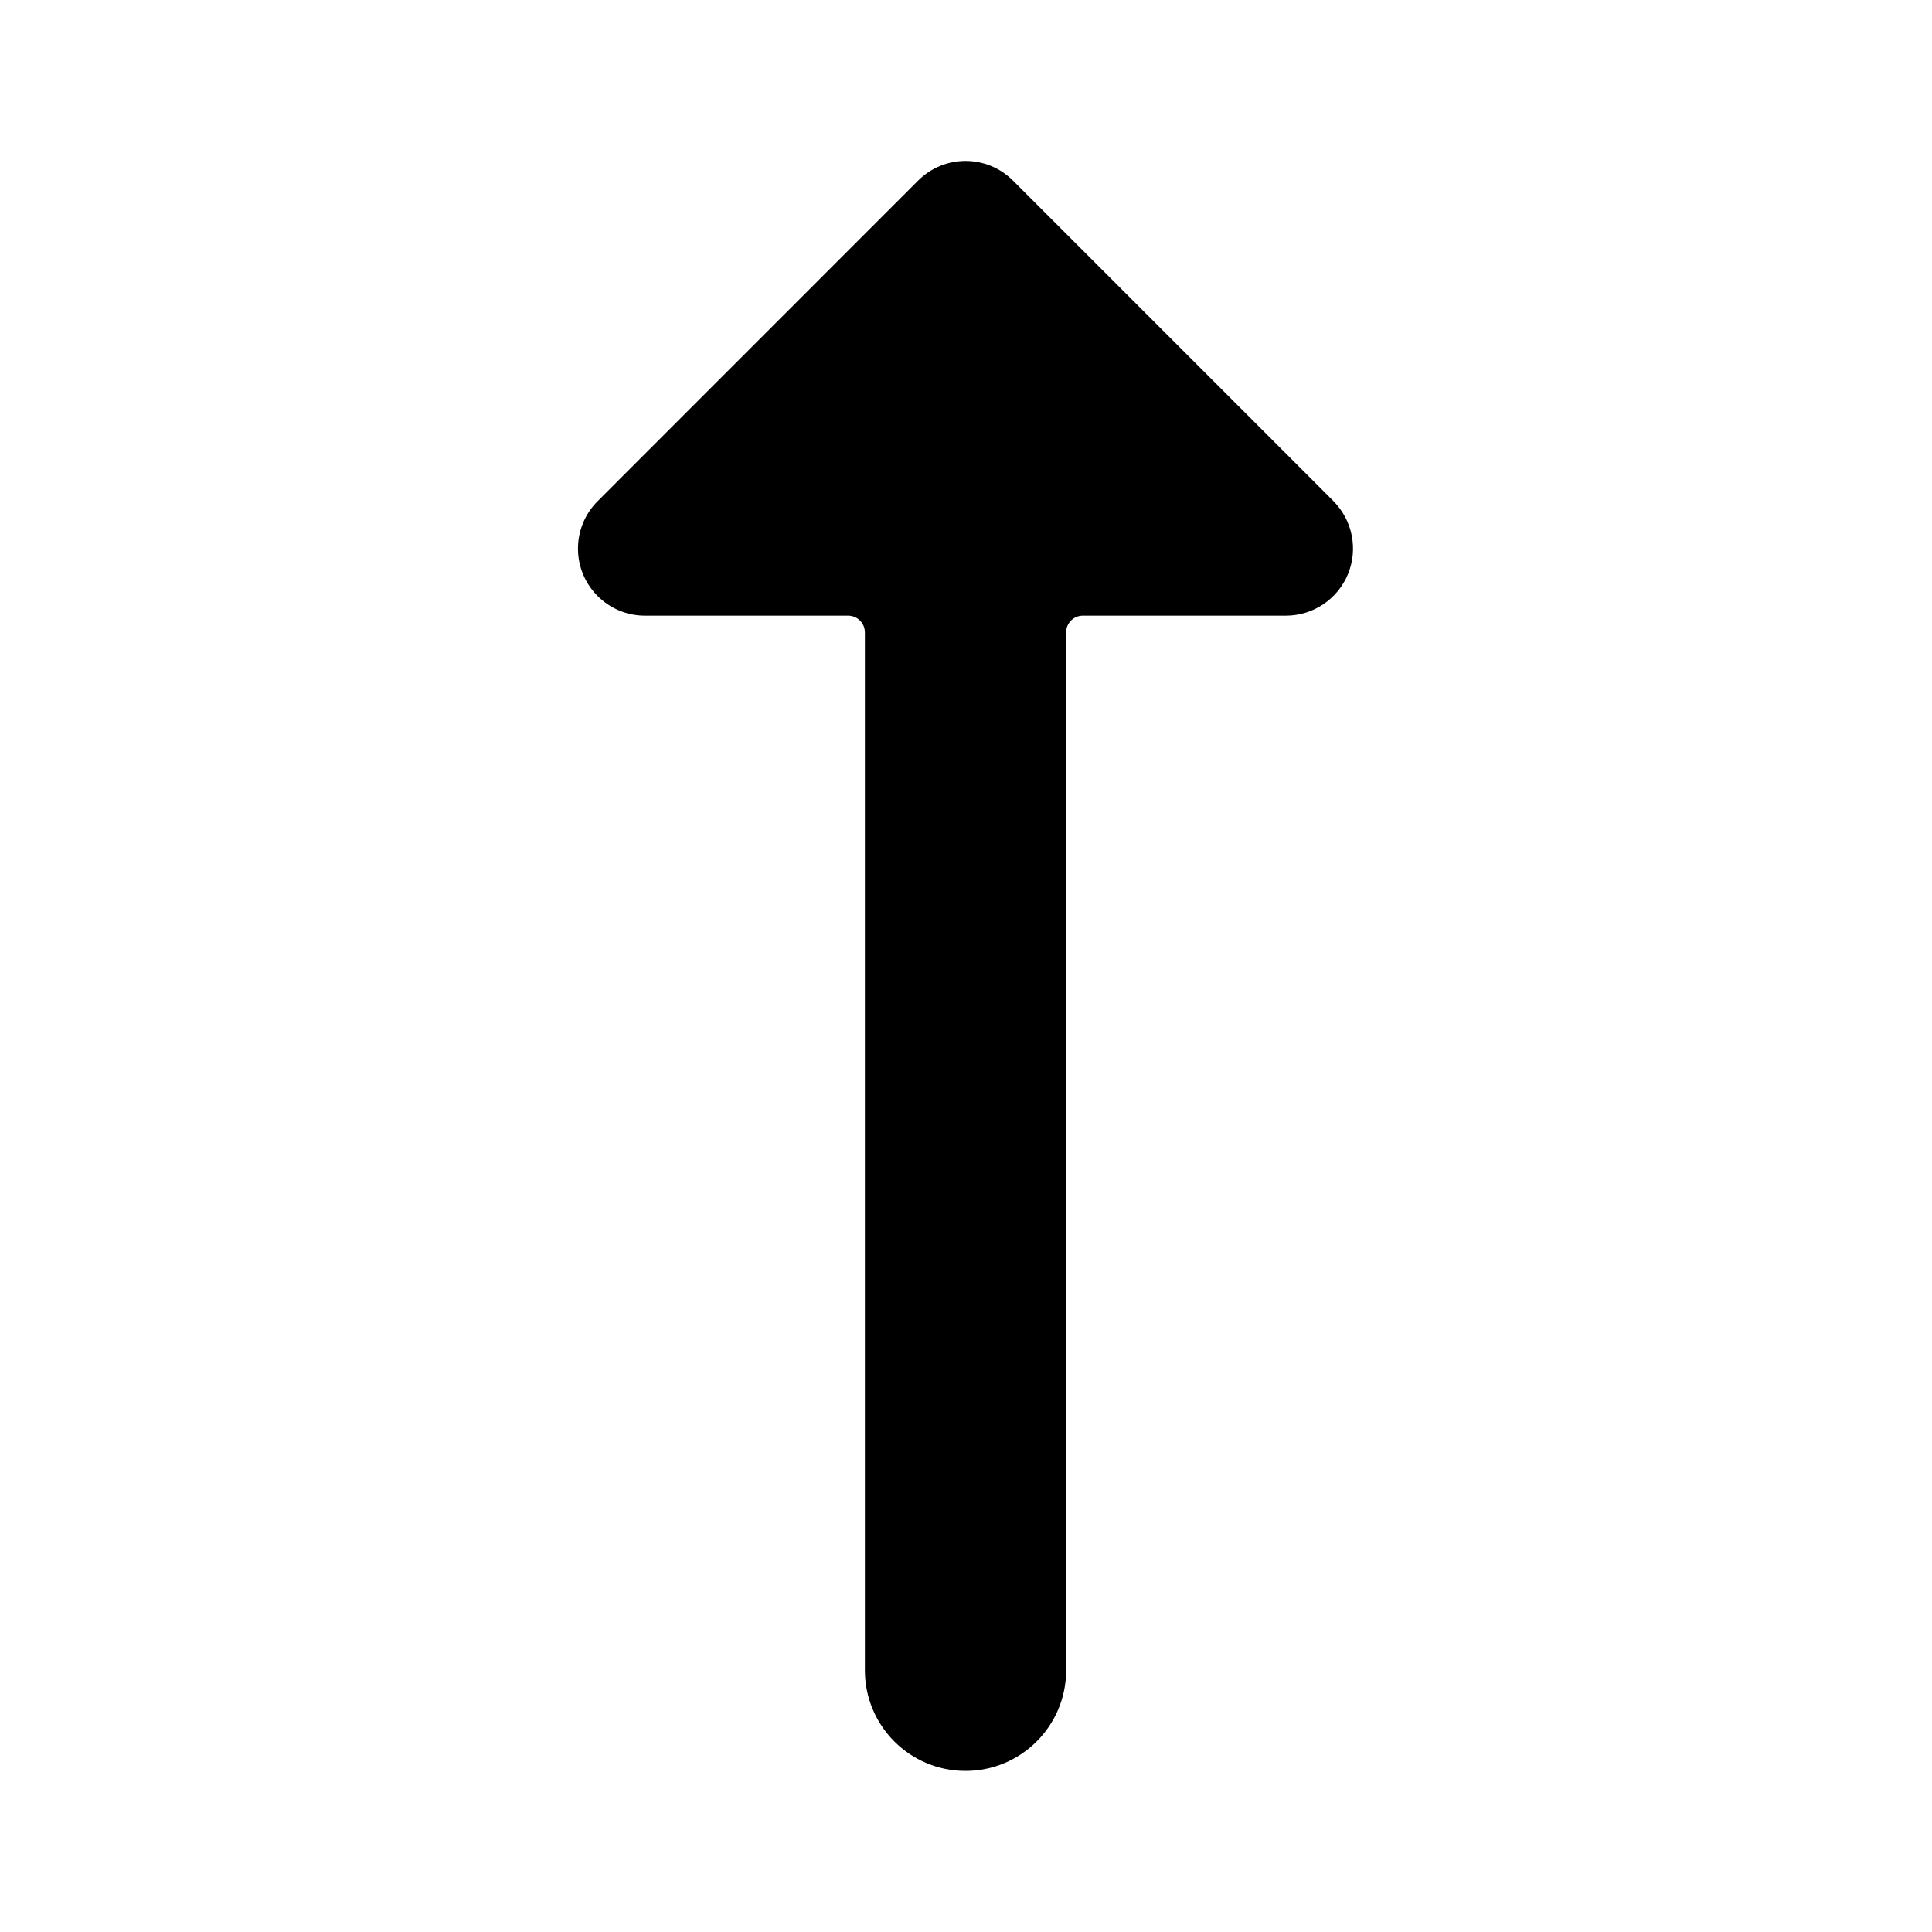
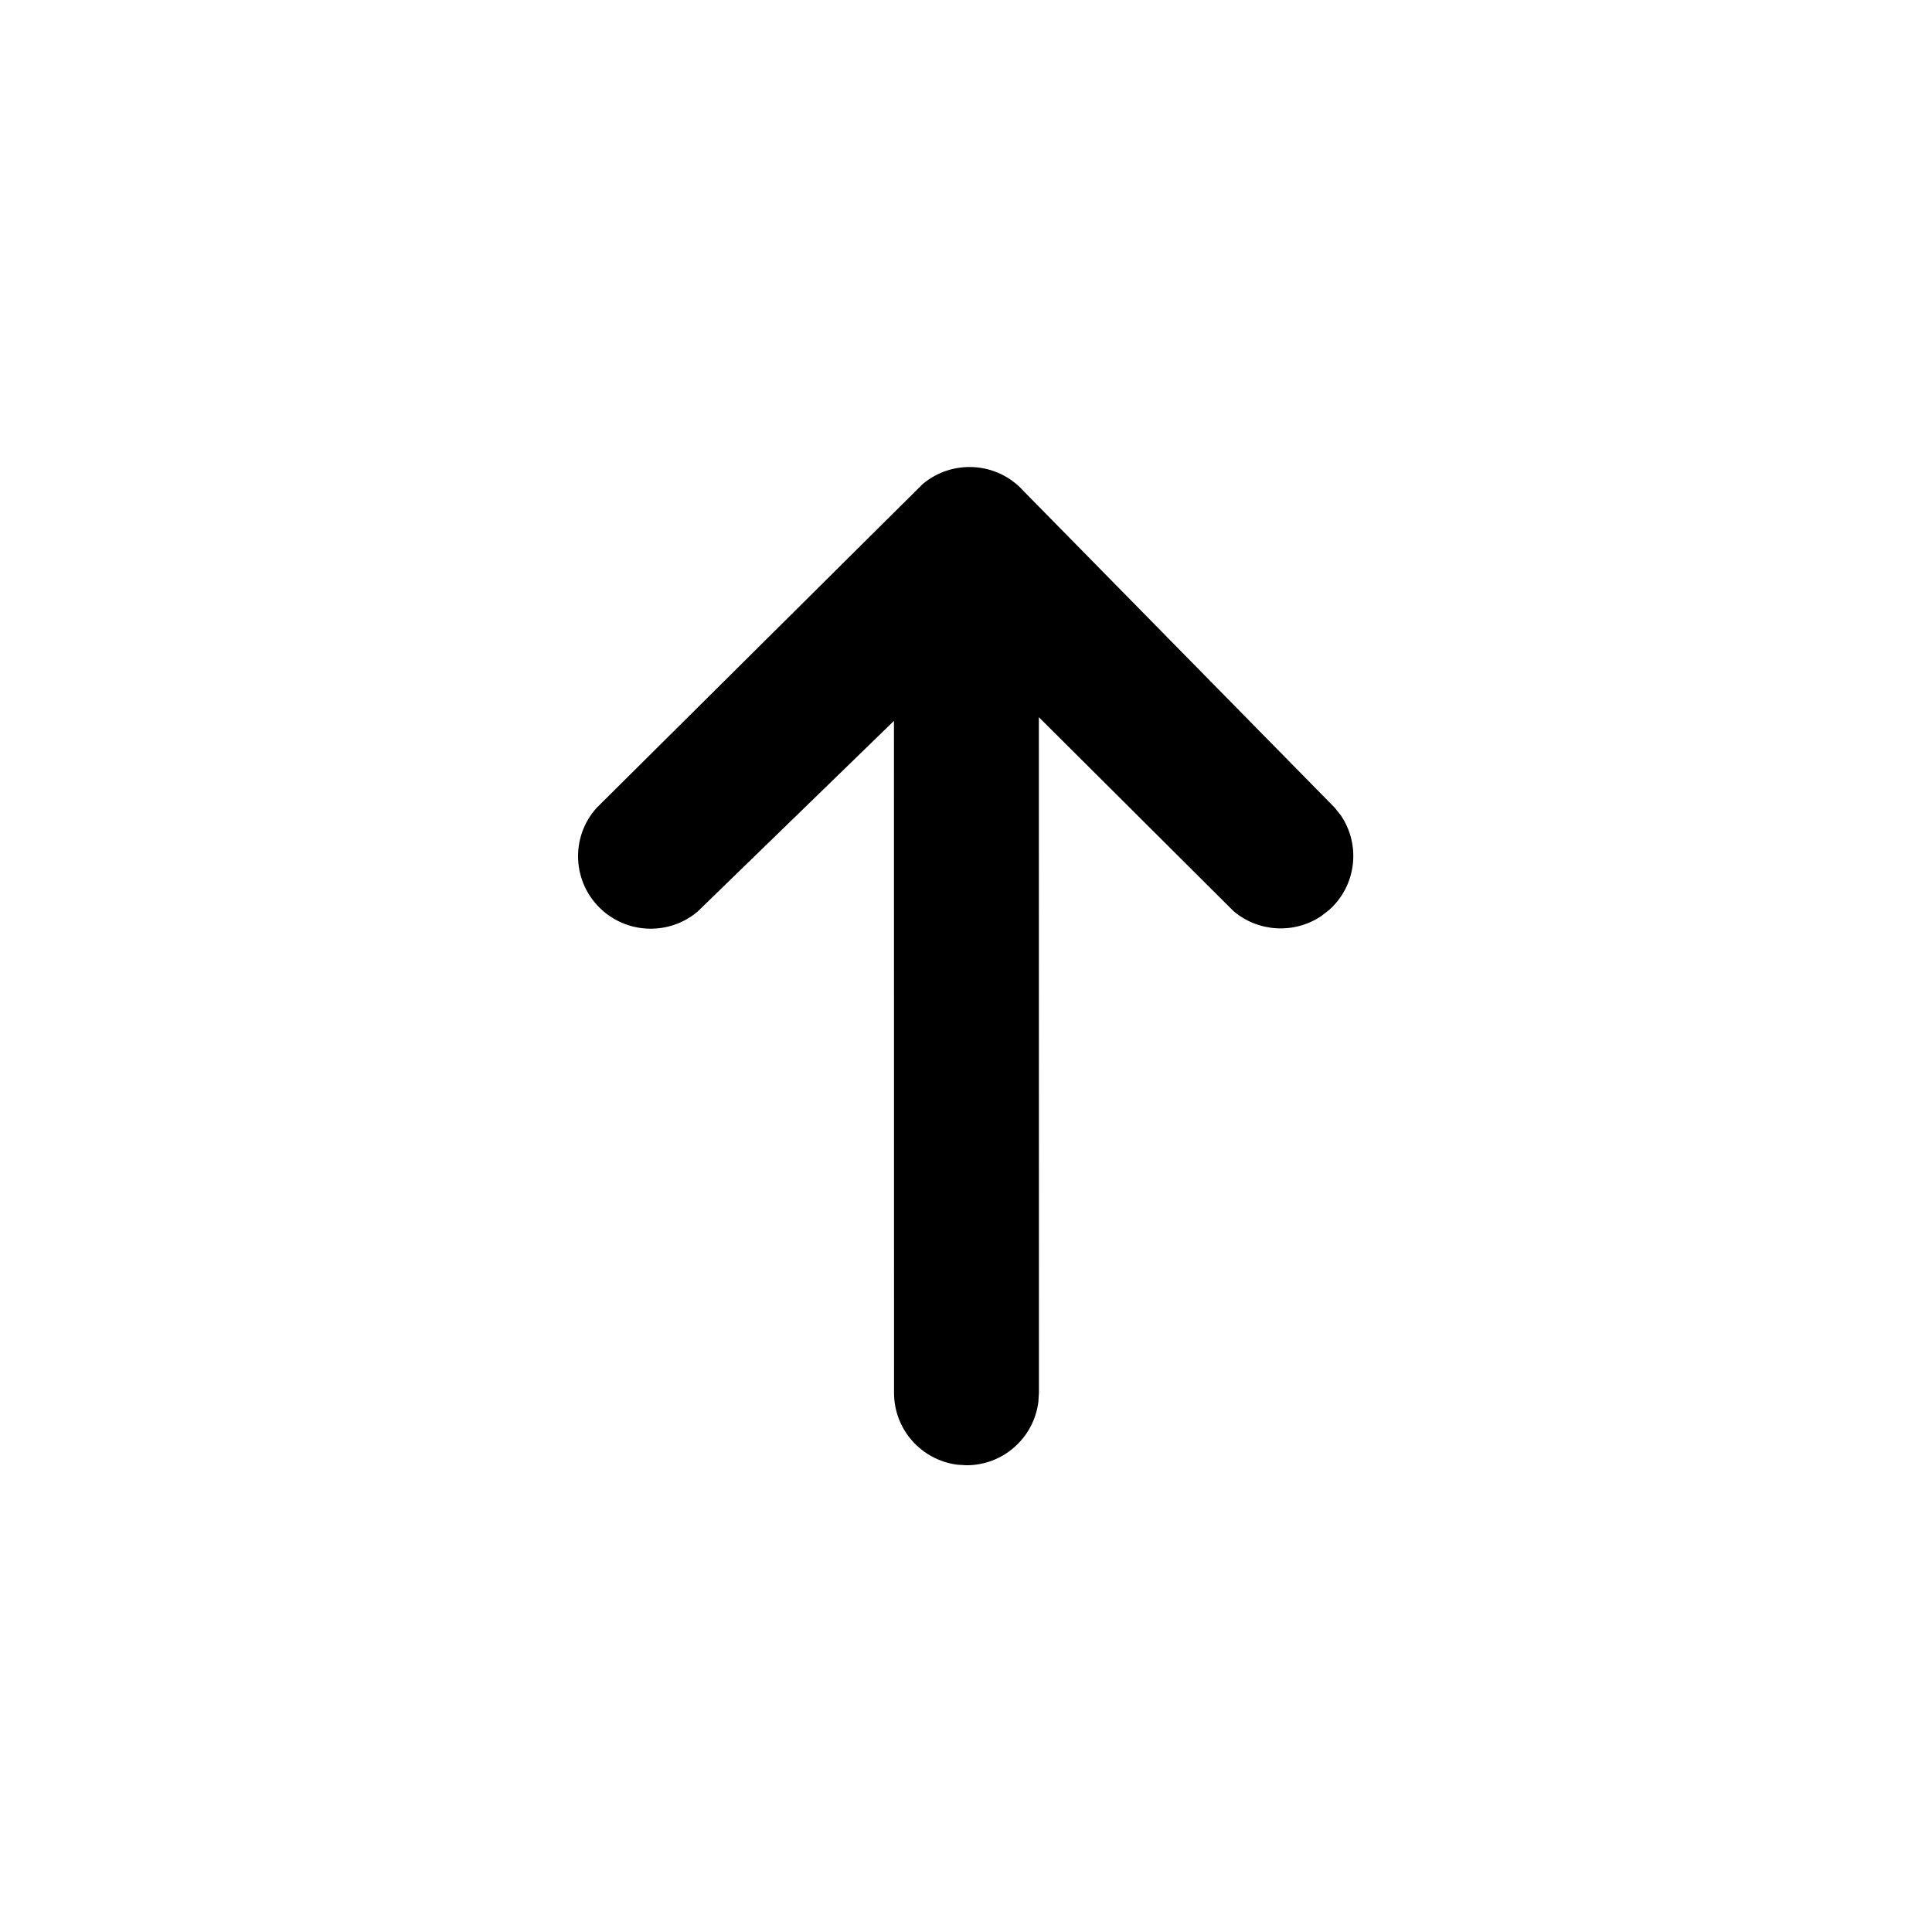
<svg xmlns="http://www.w3.org/2000/svg" width="24" height="24" viewBox="0 0 24 24">
-   <path d="M16.566 6.226l-3.982-3.982-.001-.001c-.326-.325-.853-.325-1.178.001l-3.981 3.982a.831.831 0 0 0-.244.589c0 .46.373.833.833.833h2.523c.115 0 .208.093.208.208v12.893c0 .691.559 1.25 1.25 1.25.69 0 1.25-.559 1.25-1.25V7.855a.207.207 0 0 1 .208-.207h2.522a.835.835 0 0 0 .77-.514.835.835 0 0 0-.179-.908" />
+   <path d="M11.893 18.195l.113.007c.459 0 .837-.343.893-.787l.007-.113-.001-8.393 2.419 2.41c.308.261.755.286 1.09.06l.097-.075c.34-.304.395-.807.146-1.174l-.076-.096-3.865-3.933c-.33-.368-.888-.397-1.255-.087l-4.048 4.02c-.334.369-.304.938.066 1.271.339.305.847.306 1.186.02L11.105 8.955l.001 8.347c0 .459.343.837.787.893z" />
</svg>
